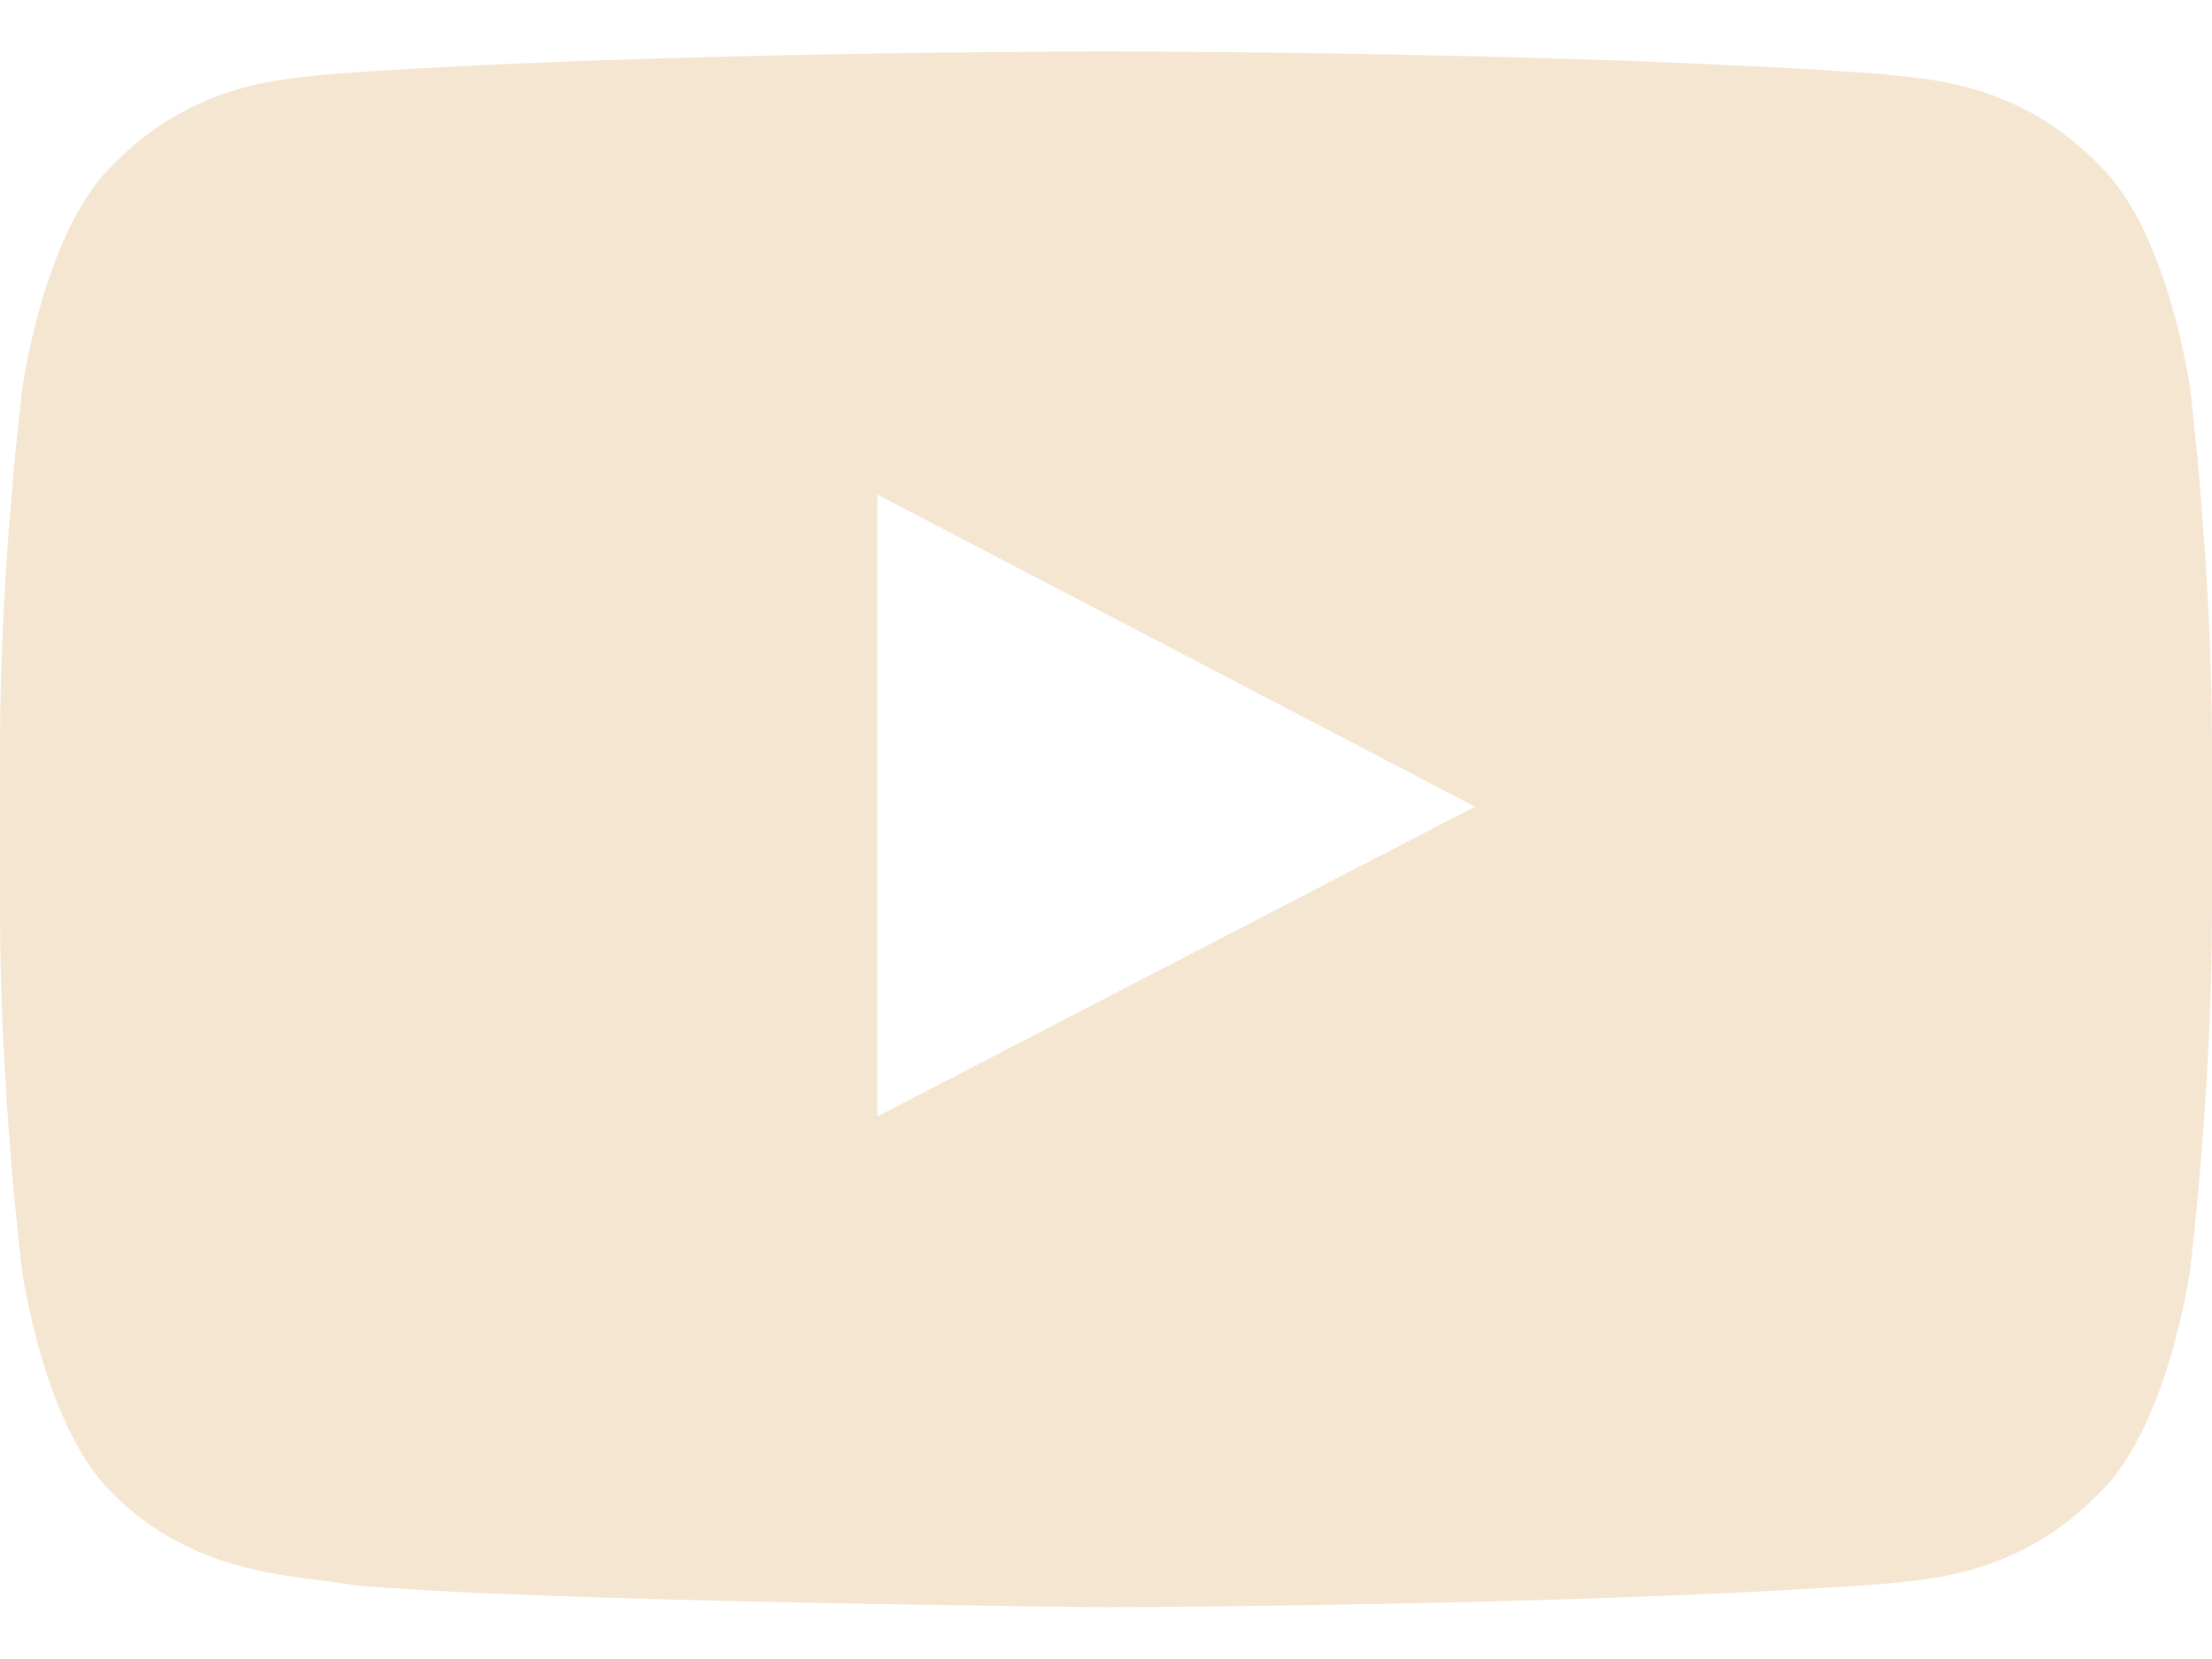
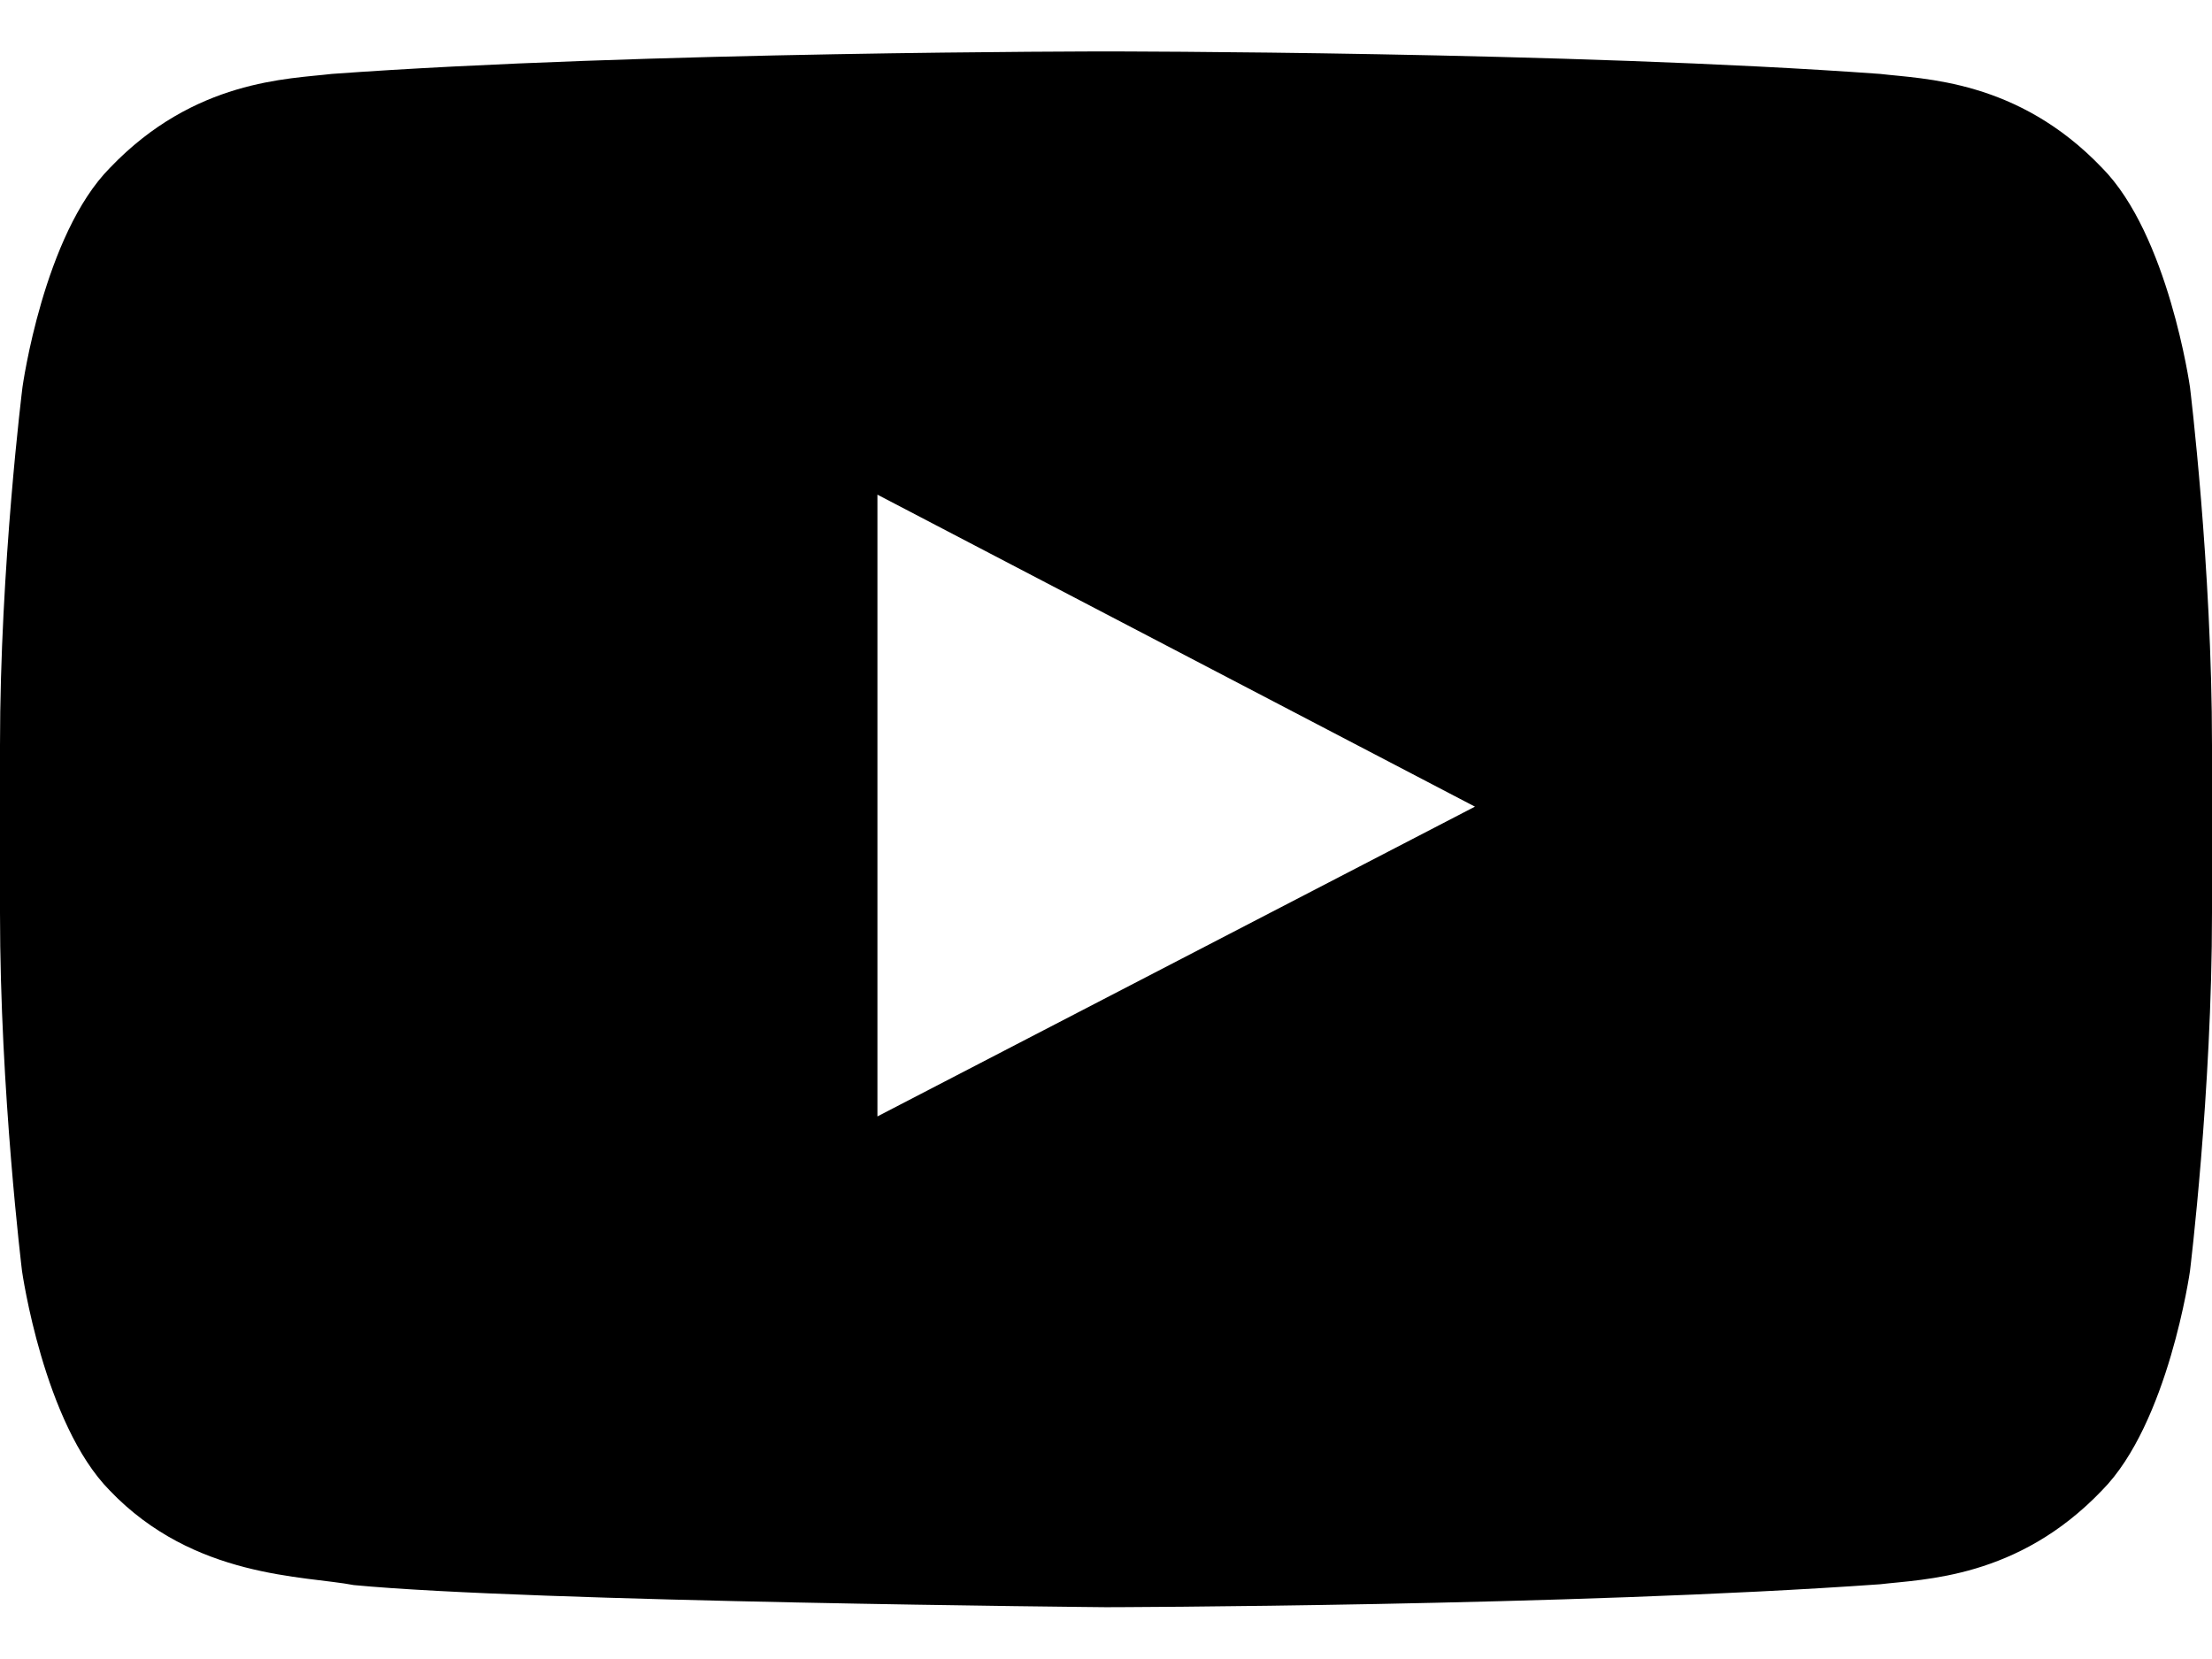
<svg xmlns="http://www.w3.org/2000/svg" width="24" height="18" viewBox="0 0 24 18" fill="none">
-   <path d="M23.761 4.2C23.761 4.2 23.527 2.545 22.805 1.819C21.891 0.863 20.869 0.858 20.4 0.802C17.044 0.558 12.005 0.558 12.005 0.558H11.995C11.995 0.558 6.956 0.558 3.6 0.802C3.131 0.858 2.109 0.863 1.195 1.819C0.473 2.545 0.244 4.2 0.244 4.2C0.244 4.2 0 6.145 0 8.086V9.905C0 11.845 0.239 13.791 0.239 13.791C0.239 13.791 0.473 15.445 1.191 16.172C2.105 17.128 3.305 17.095 3.839 17.198C5.761 17.381 12 17.438 12 17.438C12 17.438 17.044 17.428 20.4 17.189C20.869 17.133 21.891 17.128 22.805 16.172C23.527 15.445 23.761 13.791 23.761 13.791C23.761 13.791 24 11.85 24 9.905V8.086C24 6.145 23.761 4.2 23.761 4.2ZM9.52 12.113V5.367L16.003 8.752L9.52 12.113Z" fill="#F5E6D2" />
+   <path d="M23.761 4.2C23.761 4.2 23.527 2.545 22.805 1.819C21.891 0.863 20.869 0.858 20.4 0.802C17.044 0.558 12.005 0.558 12.005 0.558H11.995C11.995 0.558 6.956 0.558 3.6 0.802C3.131 0.858 2.109 0.863 1.195 1.819C0.473 2.545 0.244 4.2 0.244 4.2C0.244 4.2 0 6.145 0 8.086V9.905C0 11.845 0.239 13.791 0.239 13.791C0.239 13.791 0.473 15.445 1.191 16.172C2.105 17.128 3.305 17.095 3.839 17.198C5.761 17.381 12 17.438 12 17.438C12 17.438 17.044 17.428 20.4 17.189C20.869 17.133 21.891 17.128 22.805 16.172C23.527 15.445 23.761 13.791 23.761 13.791C23.761 13.791 24 11.85 24 9.905V8.086C24 6.145 23.761 4.2 23.761 4.2ZM9.52 12.113V5.367L16.003 8.752L9.52 12.113Z" fill="currentColor" />
</svg>
